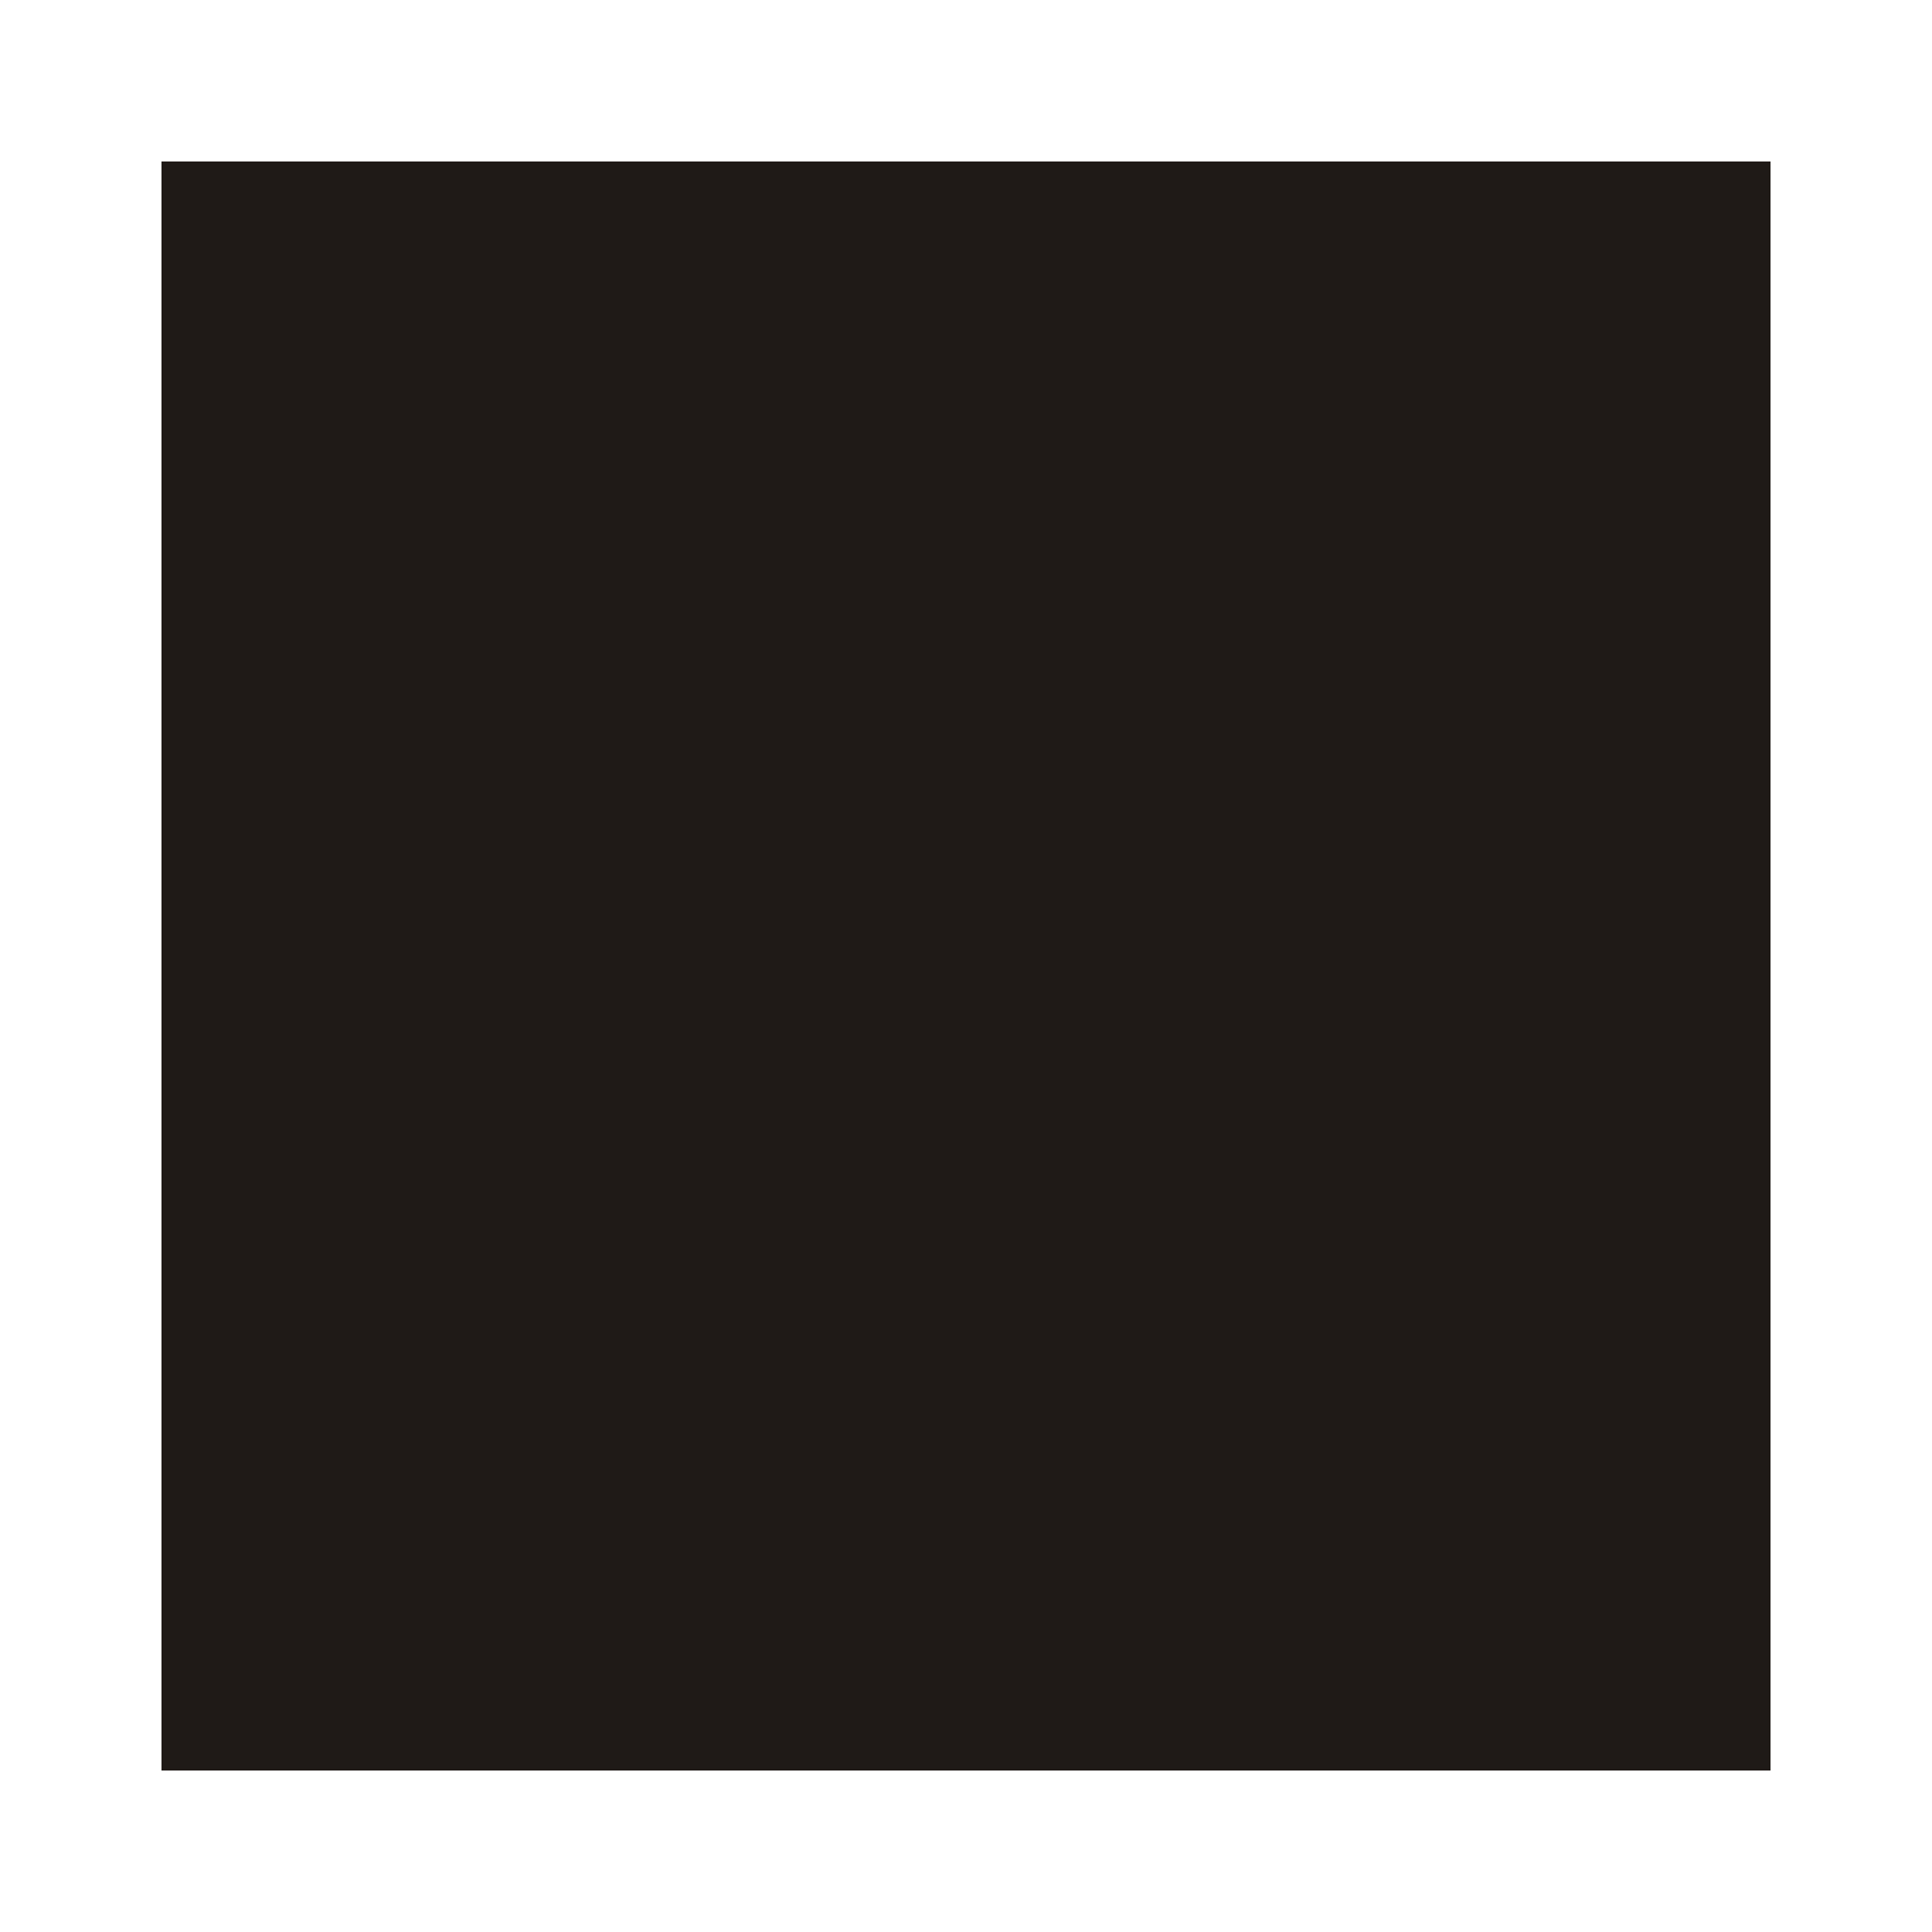
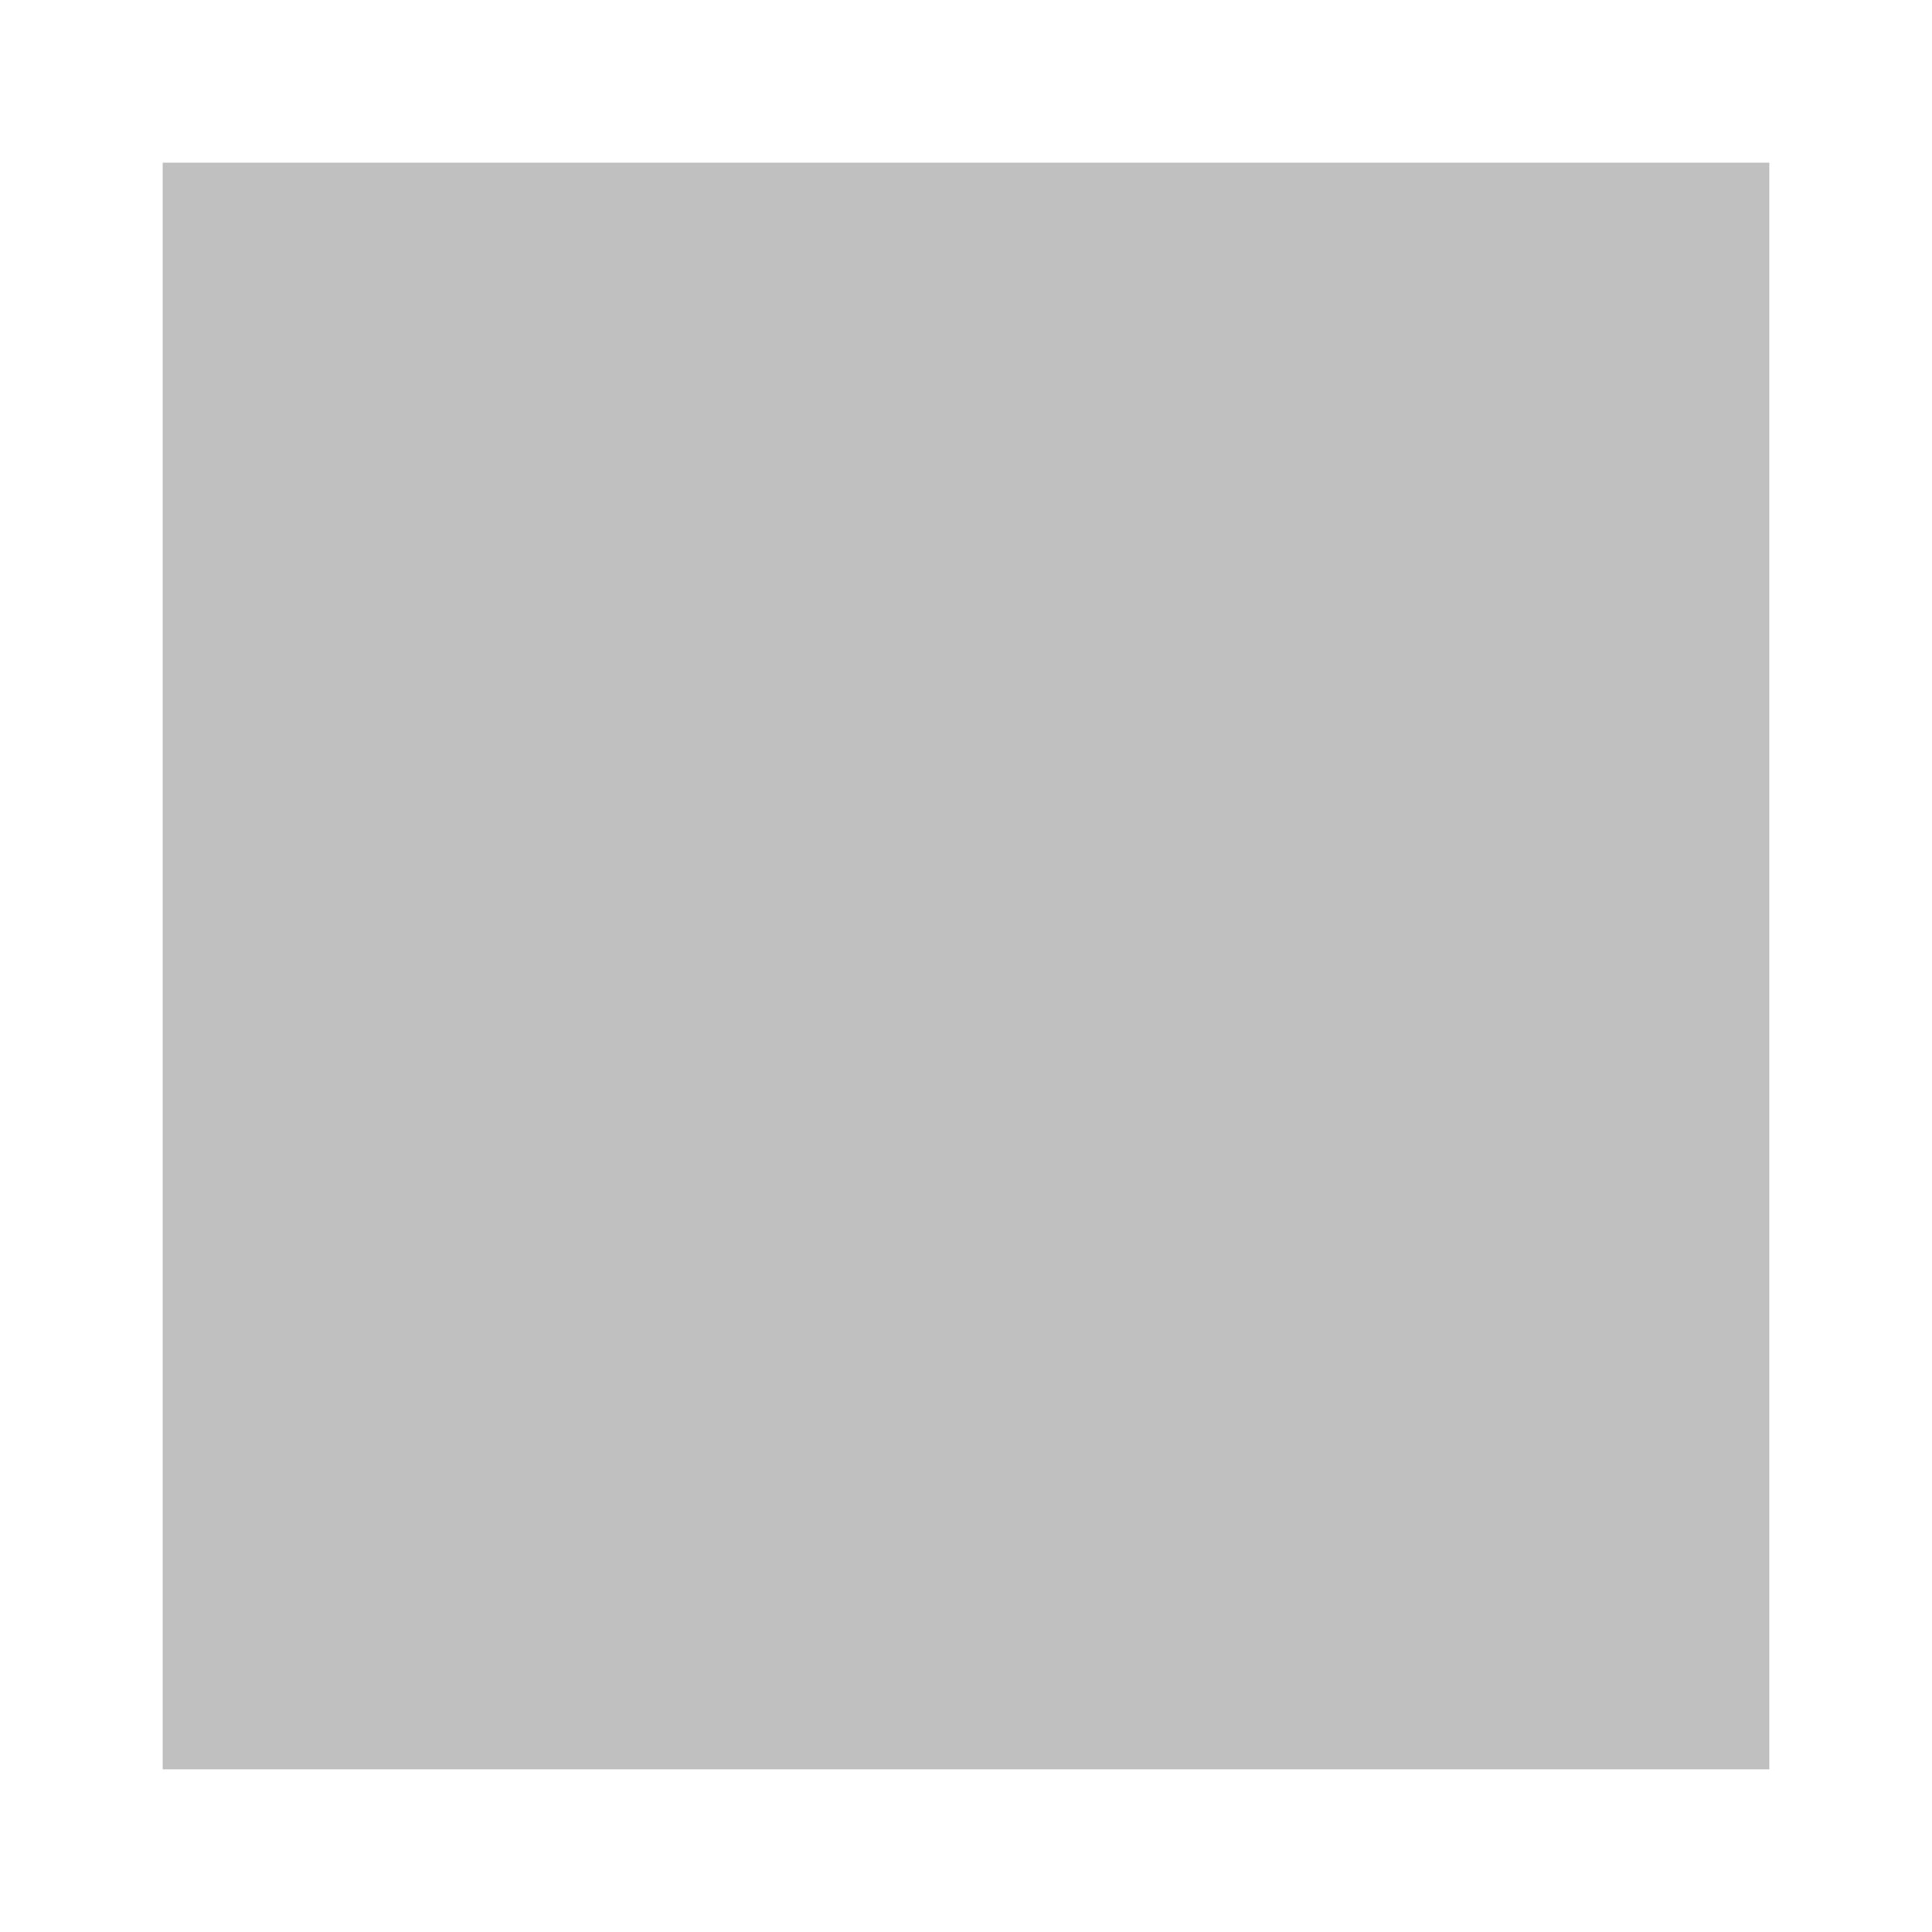
<svg xmlns="http://www.w3.org/2000/svg" xml:space="preserve" width="159.086mm" height="159.086mm" style="clip-rule:evenodd;fill-rule:evenodd;image-rendering:optimizeQuality;shape-rendering:geometricPrecision;text-rendering:geometricPrecision" viewBox="0 0 159.086 159.086" version="1.1" id="svg4609">
  <defs id="defs4603">
    <style type="text/css" id="style4601">
   
    .str0 {stroke:#1F1A17;stroke-width:0.2}
    .fil0 {fill:#1F1A17}
   
  </style>
  </defs>
-   <g id="Layer_x0020_1" transform="translate(13.39734,-34.311)">
-     <path style="fill:#1f1a17;stroke:#1f1a17;stroke-width:0.2" d="M 132.292,47.708 V 180 H 0 V 47.708 Z" id="polygon4606" />
+   <g id="Layer_x0020_1" transform="translate(13.39734,-34.311)" style="fill:#c0c0c0;fill-opacity:1;stroke:none">
+     <path style="fill:#c0c0c0;stroke:none;stroke-width:0.2;fill-opacity:1" d="M 132.292,47.708 V 180 H 0 V 47.708 Z" id="polygon4606" />
  </g>
</svg>
